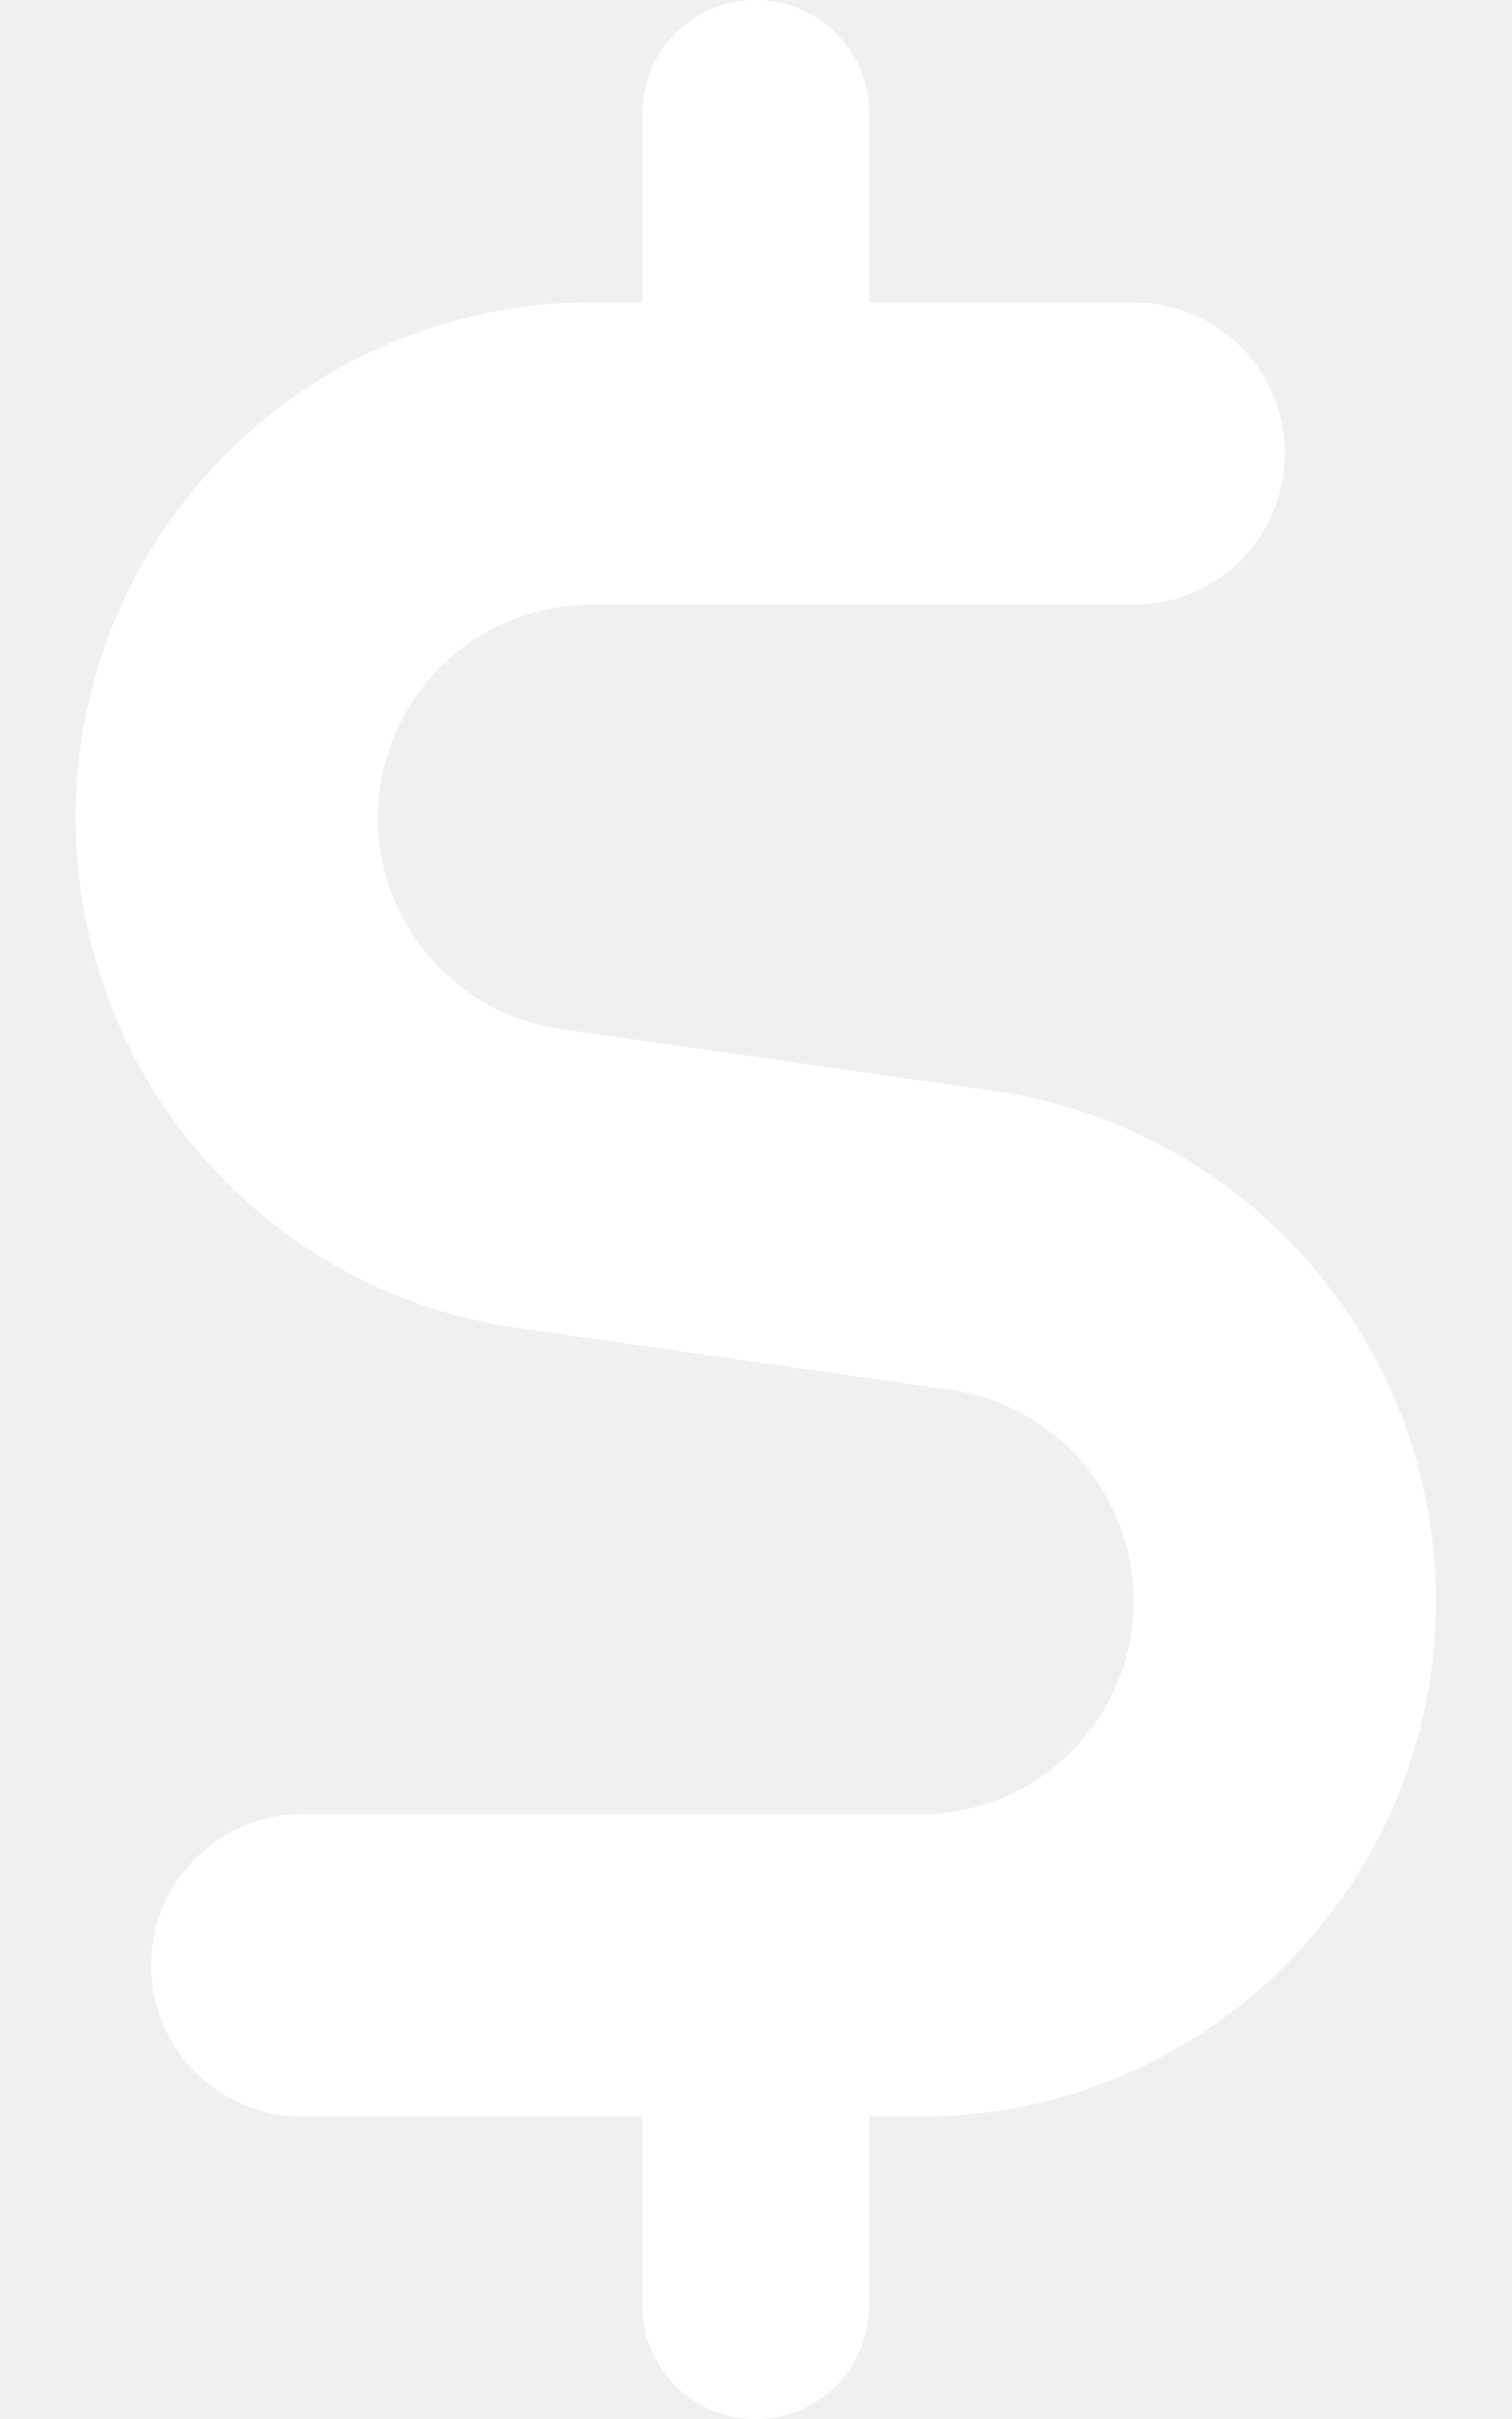
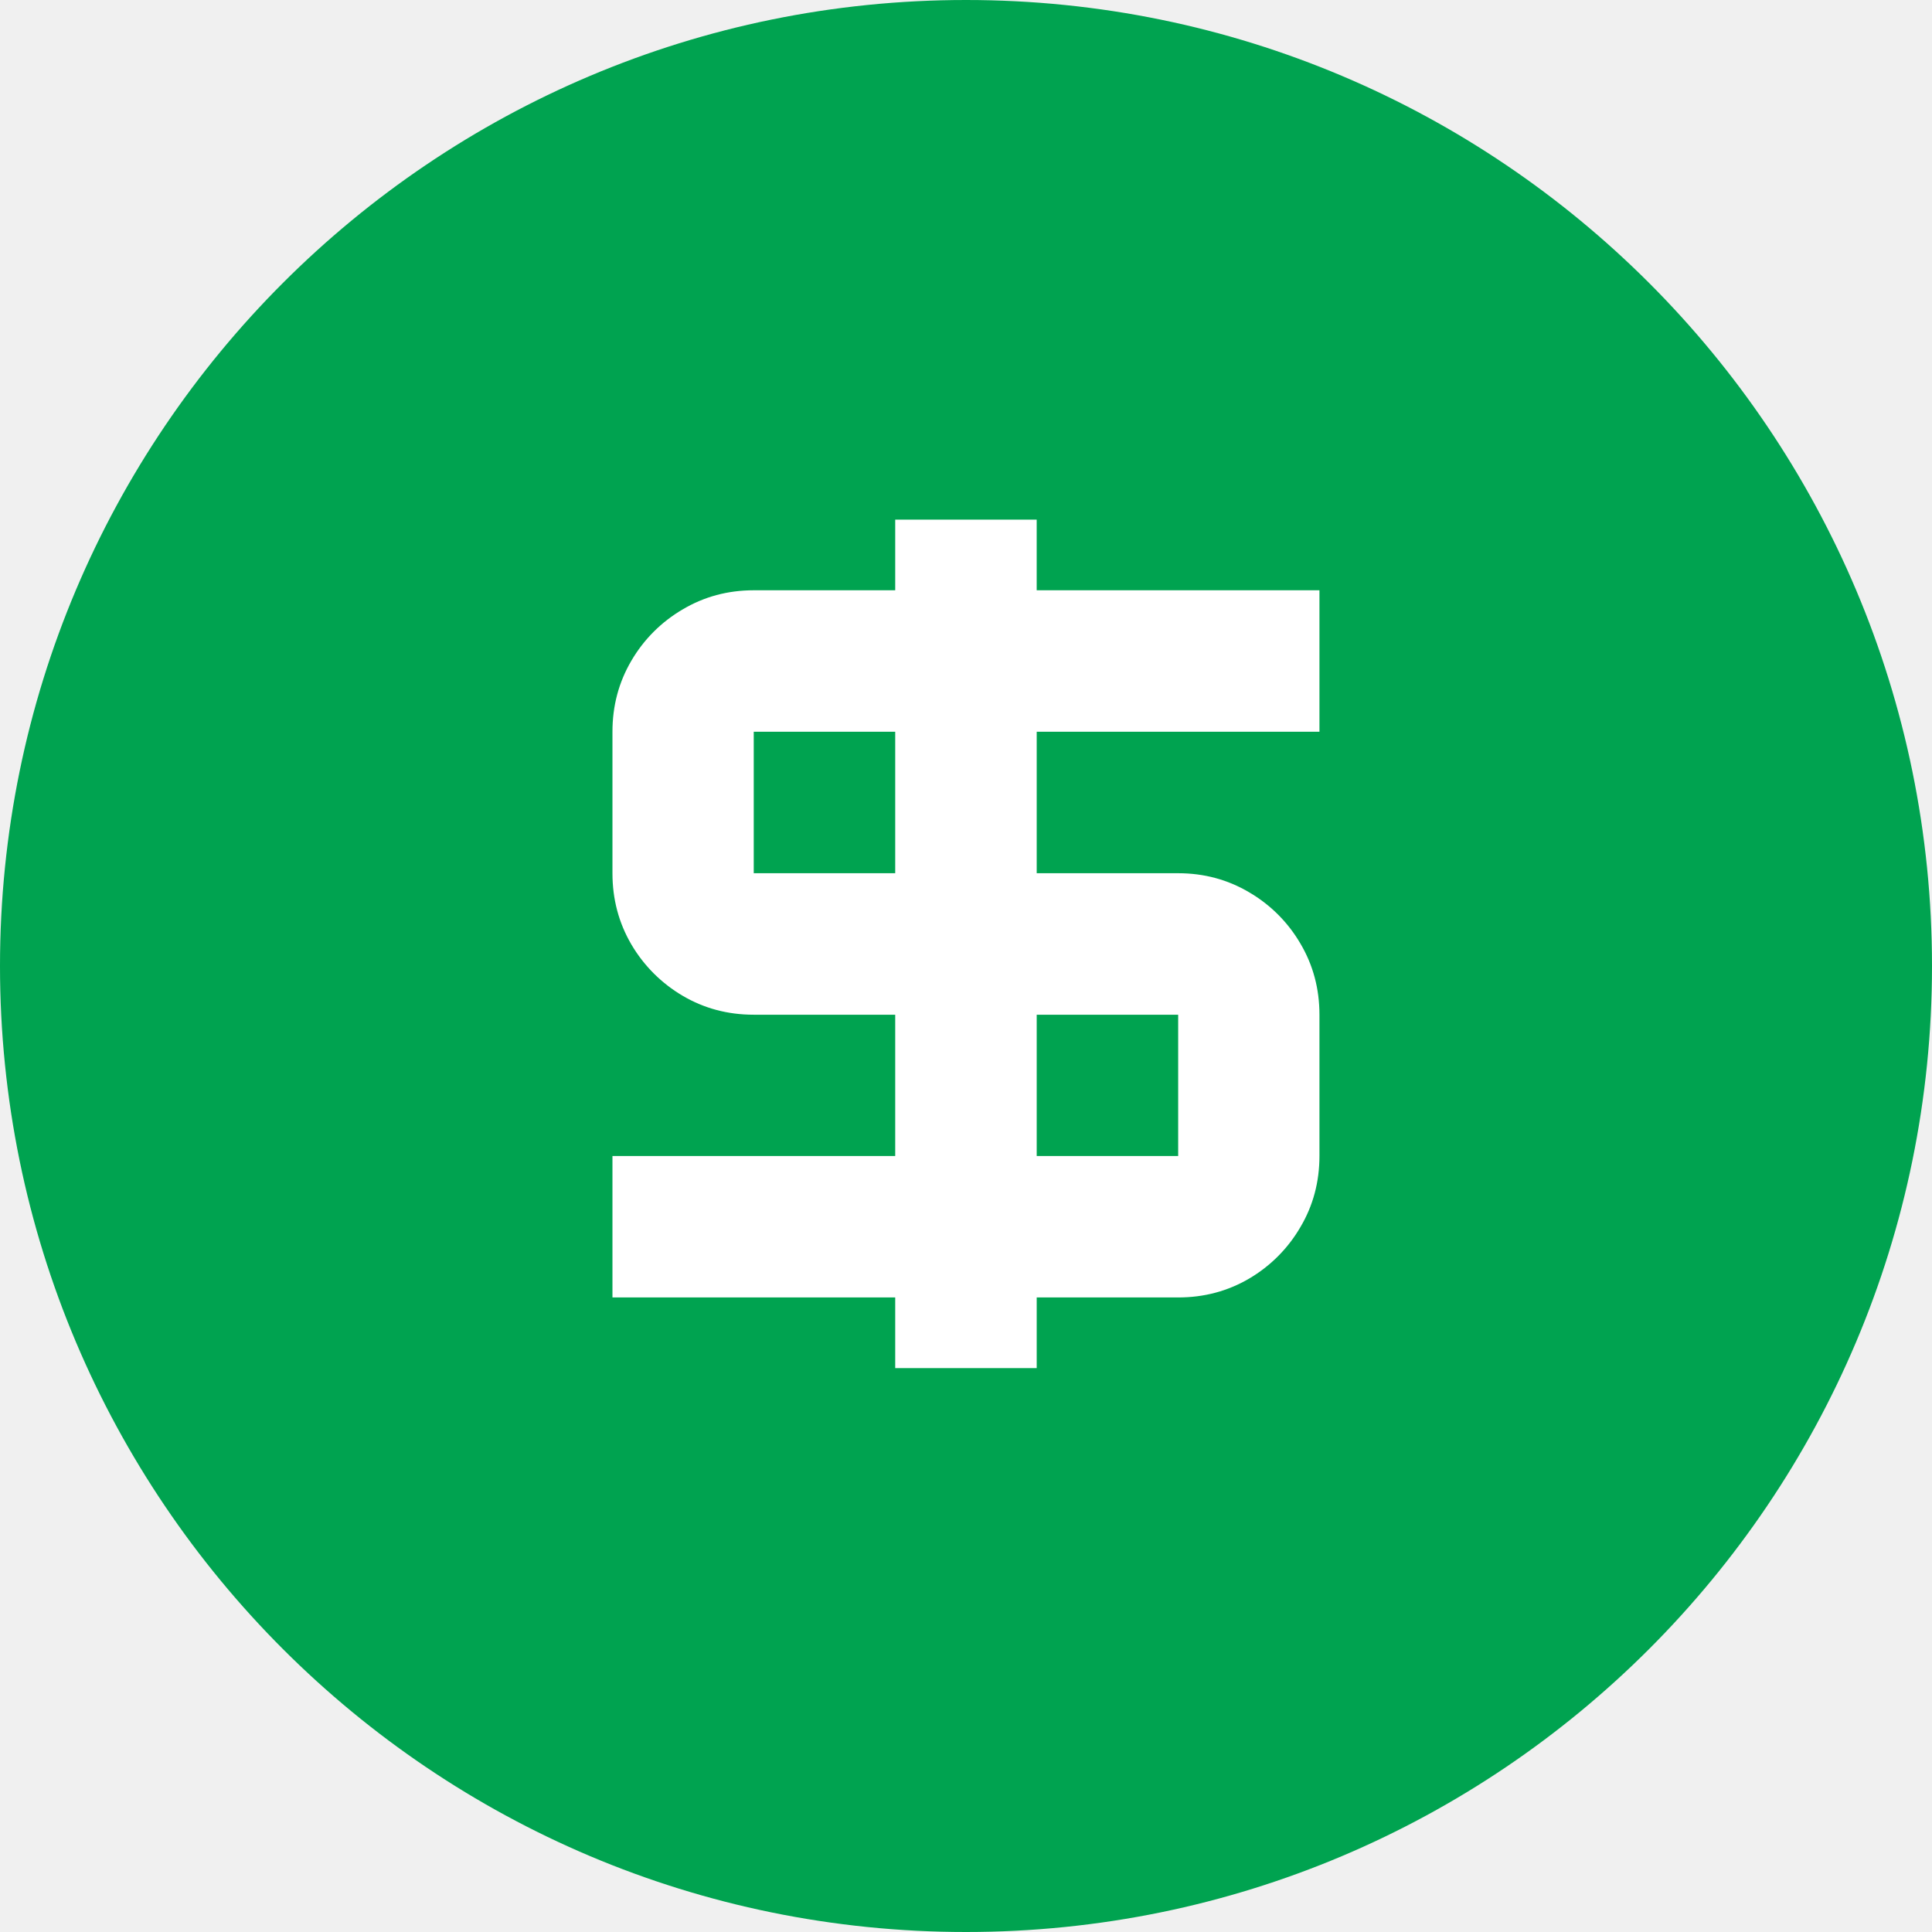
- <svg xmlns="http://www.w3.org/2000/svg" viewBox="0 0 320 512">
-   <path fill="white" d="M136 24c0-13.3 10.7-24 24-24s24 10.7 24 24l0 40 56 0c17.7 0 32 14.3 32 32s-14.3 32-32 32l-114.9 0c-24.9 0-45.1 20.2-45.1 45.1 0 22.5 16.5 41.5 38.7 44.7l91.6 13.1c53.8 7.7 93.7 53.7 93.7 108 0 60.3-48.9 109.1-109.1 109.1l-10.9 0 0 40c0 13.3-10.7 24-24 24s-24-10.7-24-24l0-40-72 0c-17.7 0-32-14.3-32-32s14.3-32 32-32l130.9 0c24.9 0 45.1-20.2 45.1-45.1 0-22.5-16.5-41.5-38.7-44.7l-91.6-13.1C55.9 273.5 16 227.4 16 173.1 16 112.9 64.9 64 125.1 64l10.9 0 0-40z" />
+ <svg xmlns="http://www.w3.org/2000/svg" width="200" height="200" viewBox="0 0 150 150">
+   <defs>
+     <clipPath id="a">
+       <use href="#reuse-0" />
+     </clipPath>
+     <clipPath id="c">
+       <path d="M0 0h150v150H0zm0 0" />
+     </clipPath>
+     <clipPath id="d">
+       <use href="#reuse-0" />
+     </clipPath>
+     <clipPath id="b">
+       <path d="M0 0h150v150H0z" />
+     </clipPath>
+     <clipPath id="e">
+       <path d="M0 0h63v83H0z" />
+     </clipPath>
+     <path id="reuse-0" d="M75 0C33.578 0 0 33.578 0 75s33.578 75 75 75 75-33.578 75-75S116.422 0 75 0m0 0" />
+   </defs>
+   <g clip-path="url(#a)">
+     <g clip-path="url(#b)">
+       <g clip-path="url(#c)">
+         <g clip-path="url(#d)">
+           <path fill="#00a350" d="M-33-33h216v216H-33z" />
+         </g>
+       </g>
+     </g>
+   </g>
+   <g clip-path="url(#e)" transform="translate(44 33)">
+     <path fill="#fff" d="M58.442 12.829v10.984H36.489v10.984h10.984q3.013.001 5.516 1.484a11.04 11.04 0 0 1 3.969 3.969q1.483 2.502 1.484 5.531V56.75q-.001 3.035-1.484 5.531a11.1 11.1 0 0 1-3.969 3.984q-2.503 1.47-5.516 1.469H36.489v5.484H25.504v-5.484H3.551V56.751h21.953V45.782H14.52q-3.019.001-5.516-1.469a11.2 11.2 0 0 1-3.984-3.984q-1.47-2.514-1.469-5.531V23.813Q3.55 20.8 5.02 18.297a11.06 11.06 0 0 1 3.984-3.984q2.497-1.483 5.516-1.484h10.984V7.344h10.984v5.484zM14.52 34.798h10.984V23.813H14.52zm32.953 21.953V45.782H36.489v10.969zm0 0" />
+   </g>
</svg>
